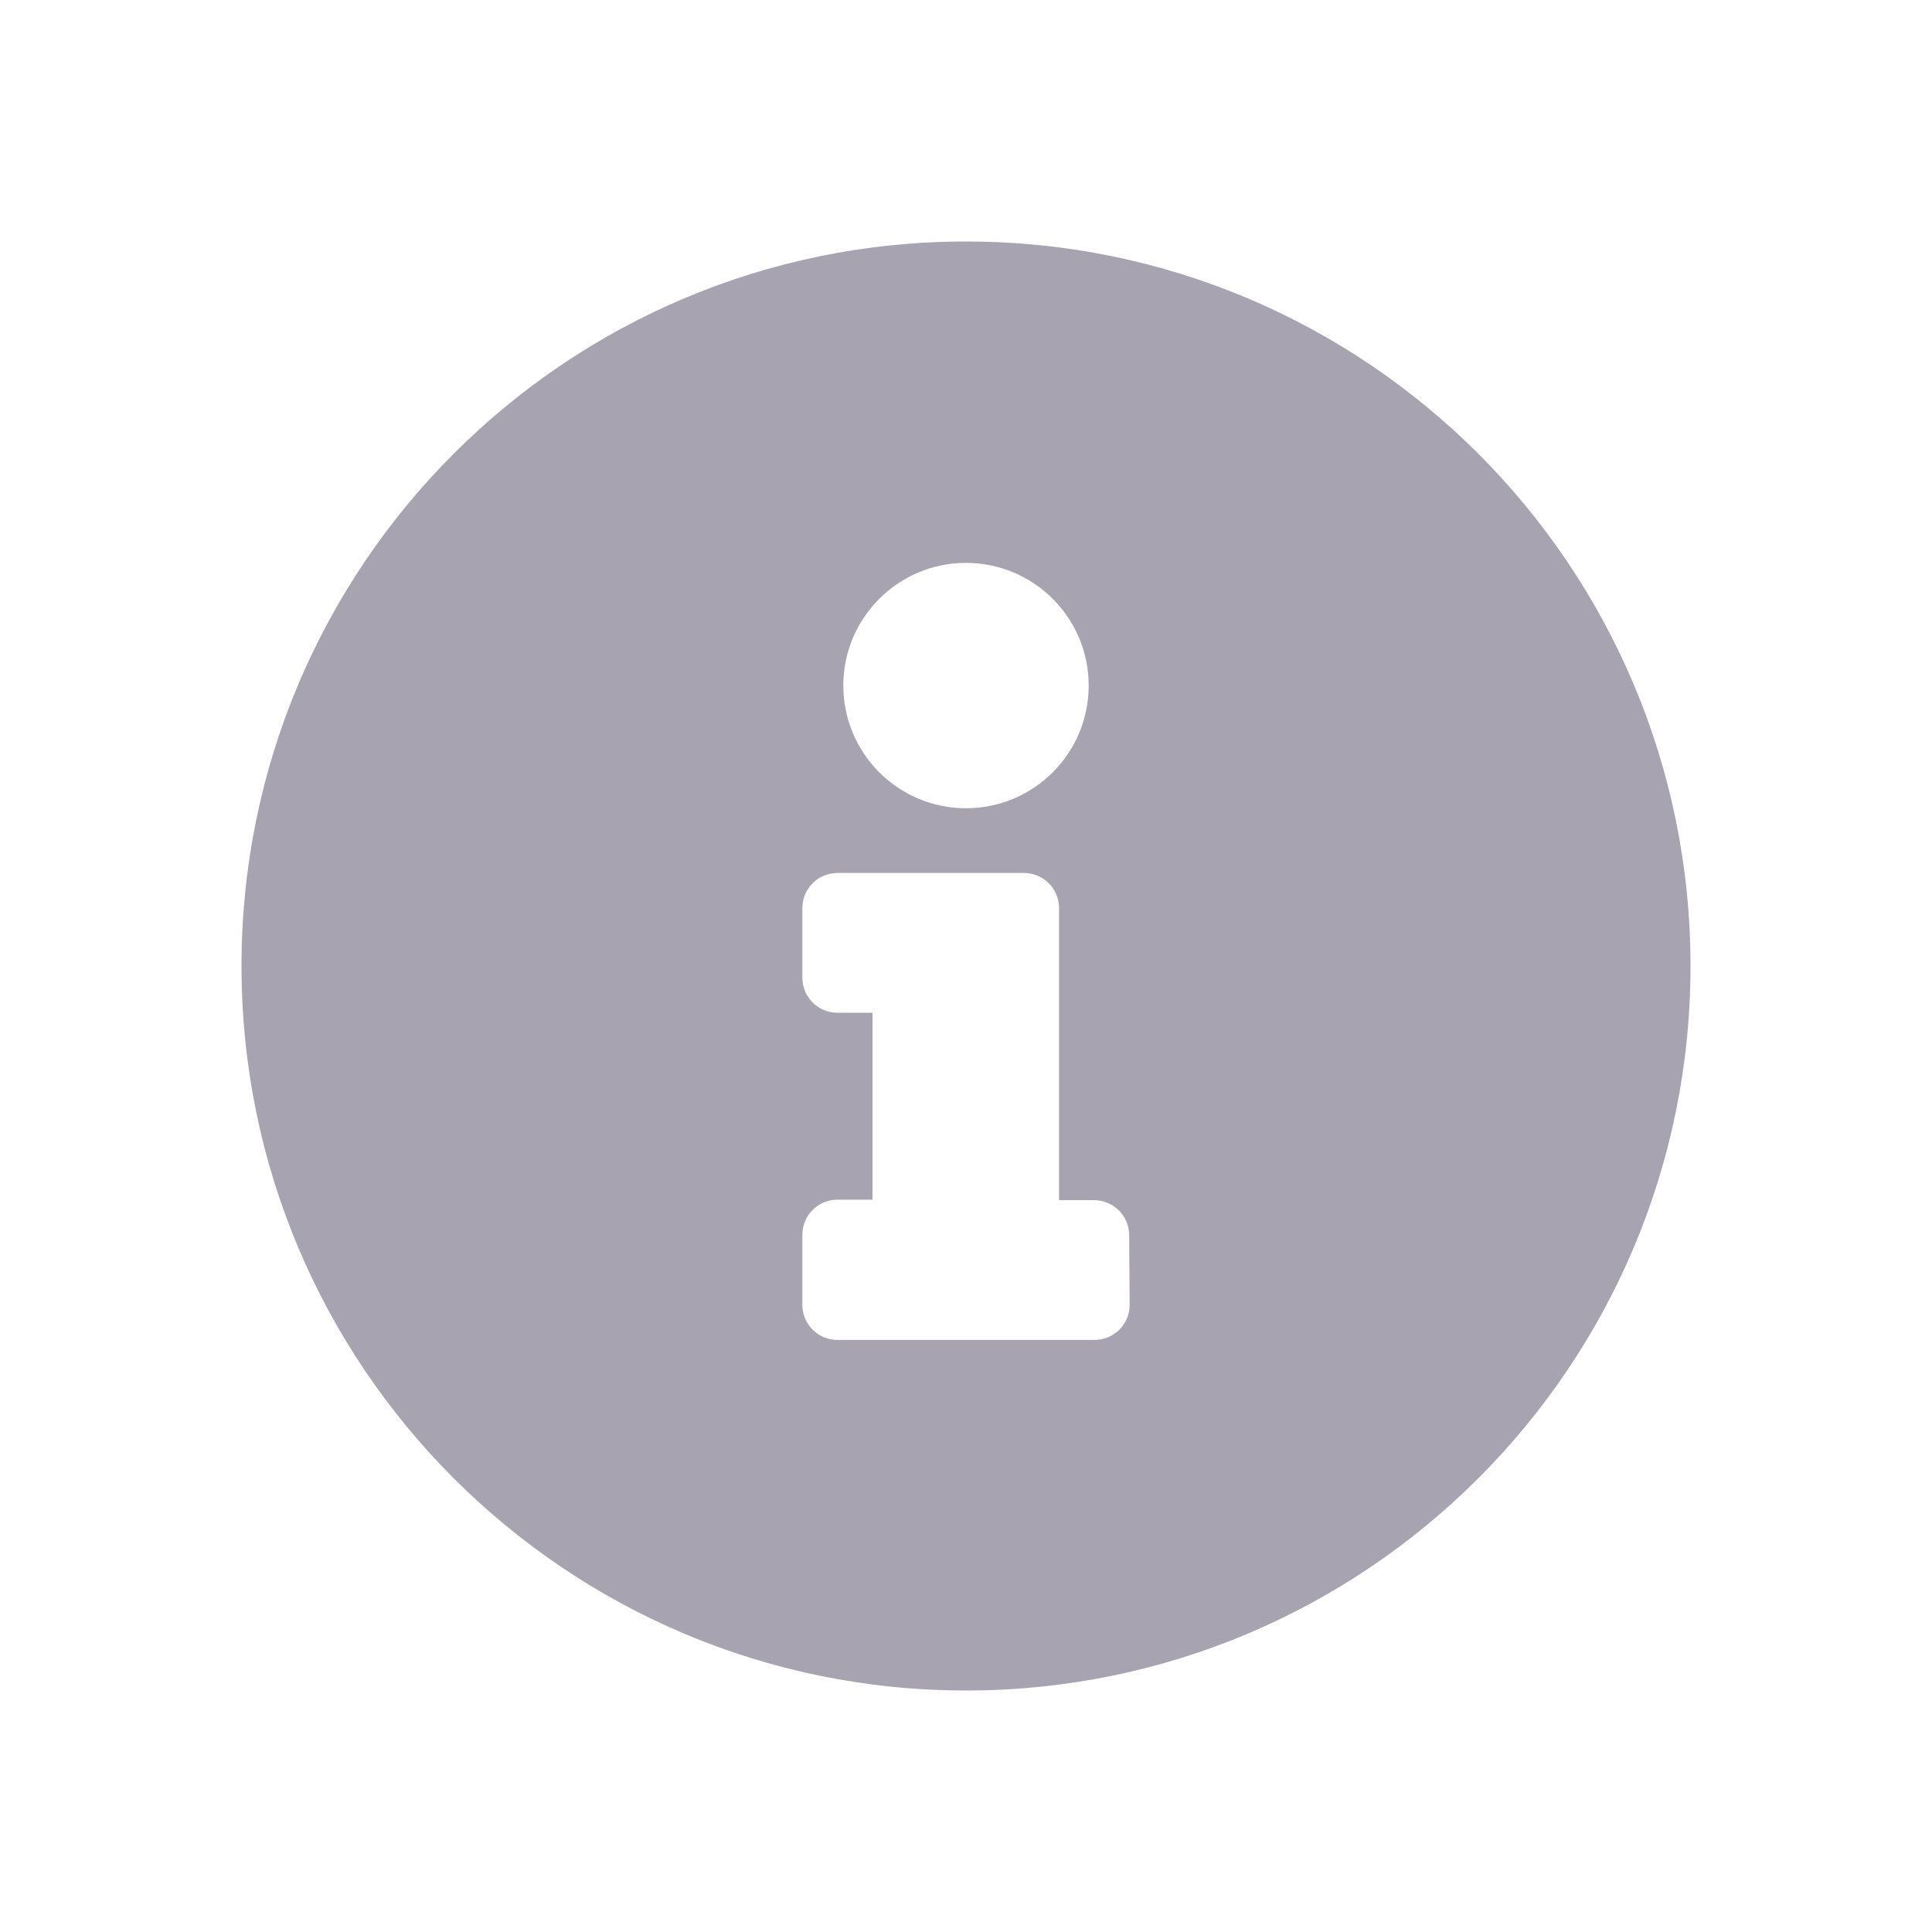
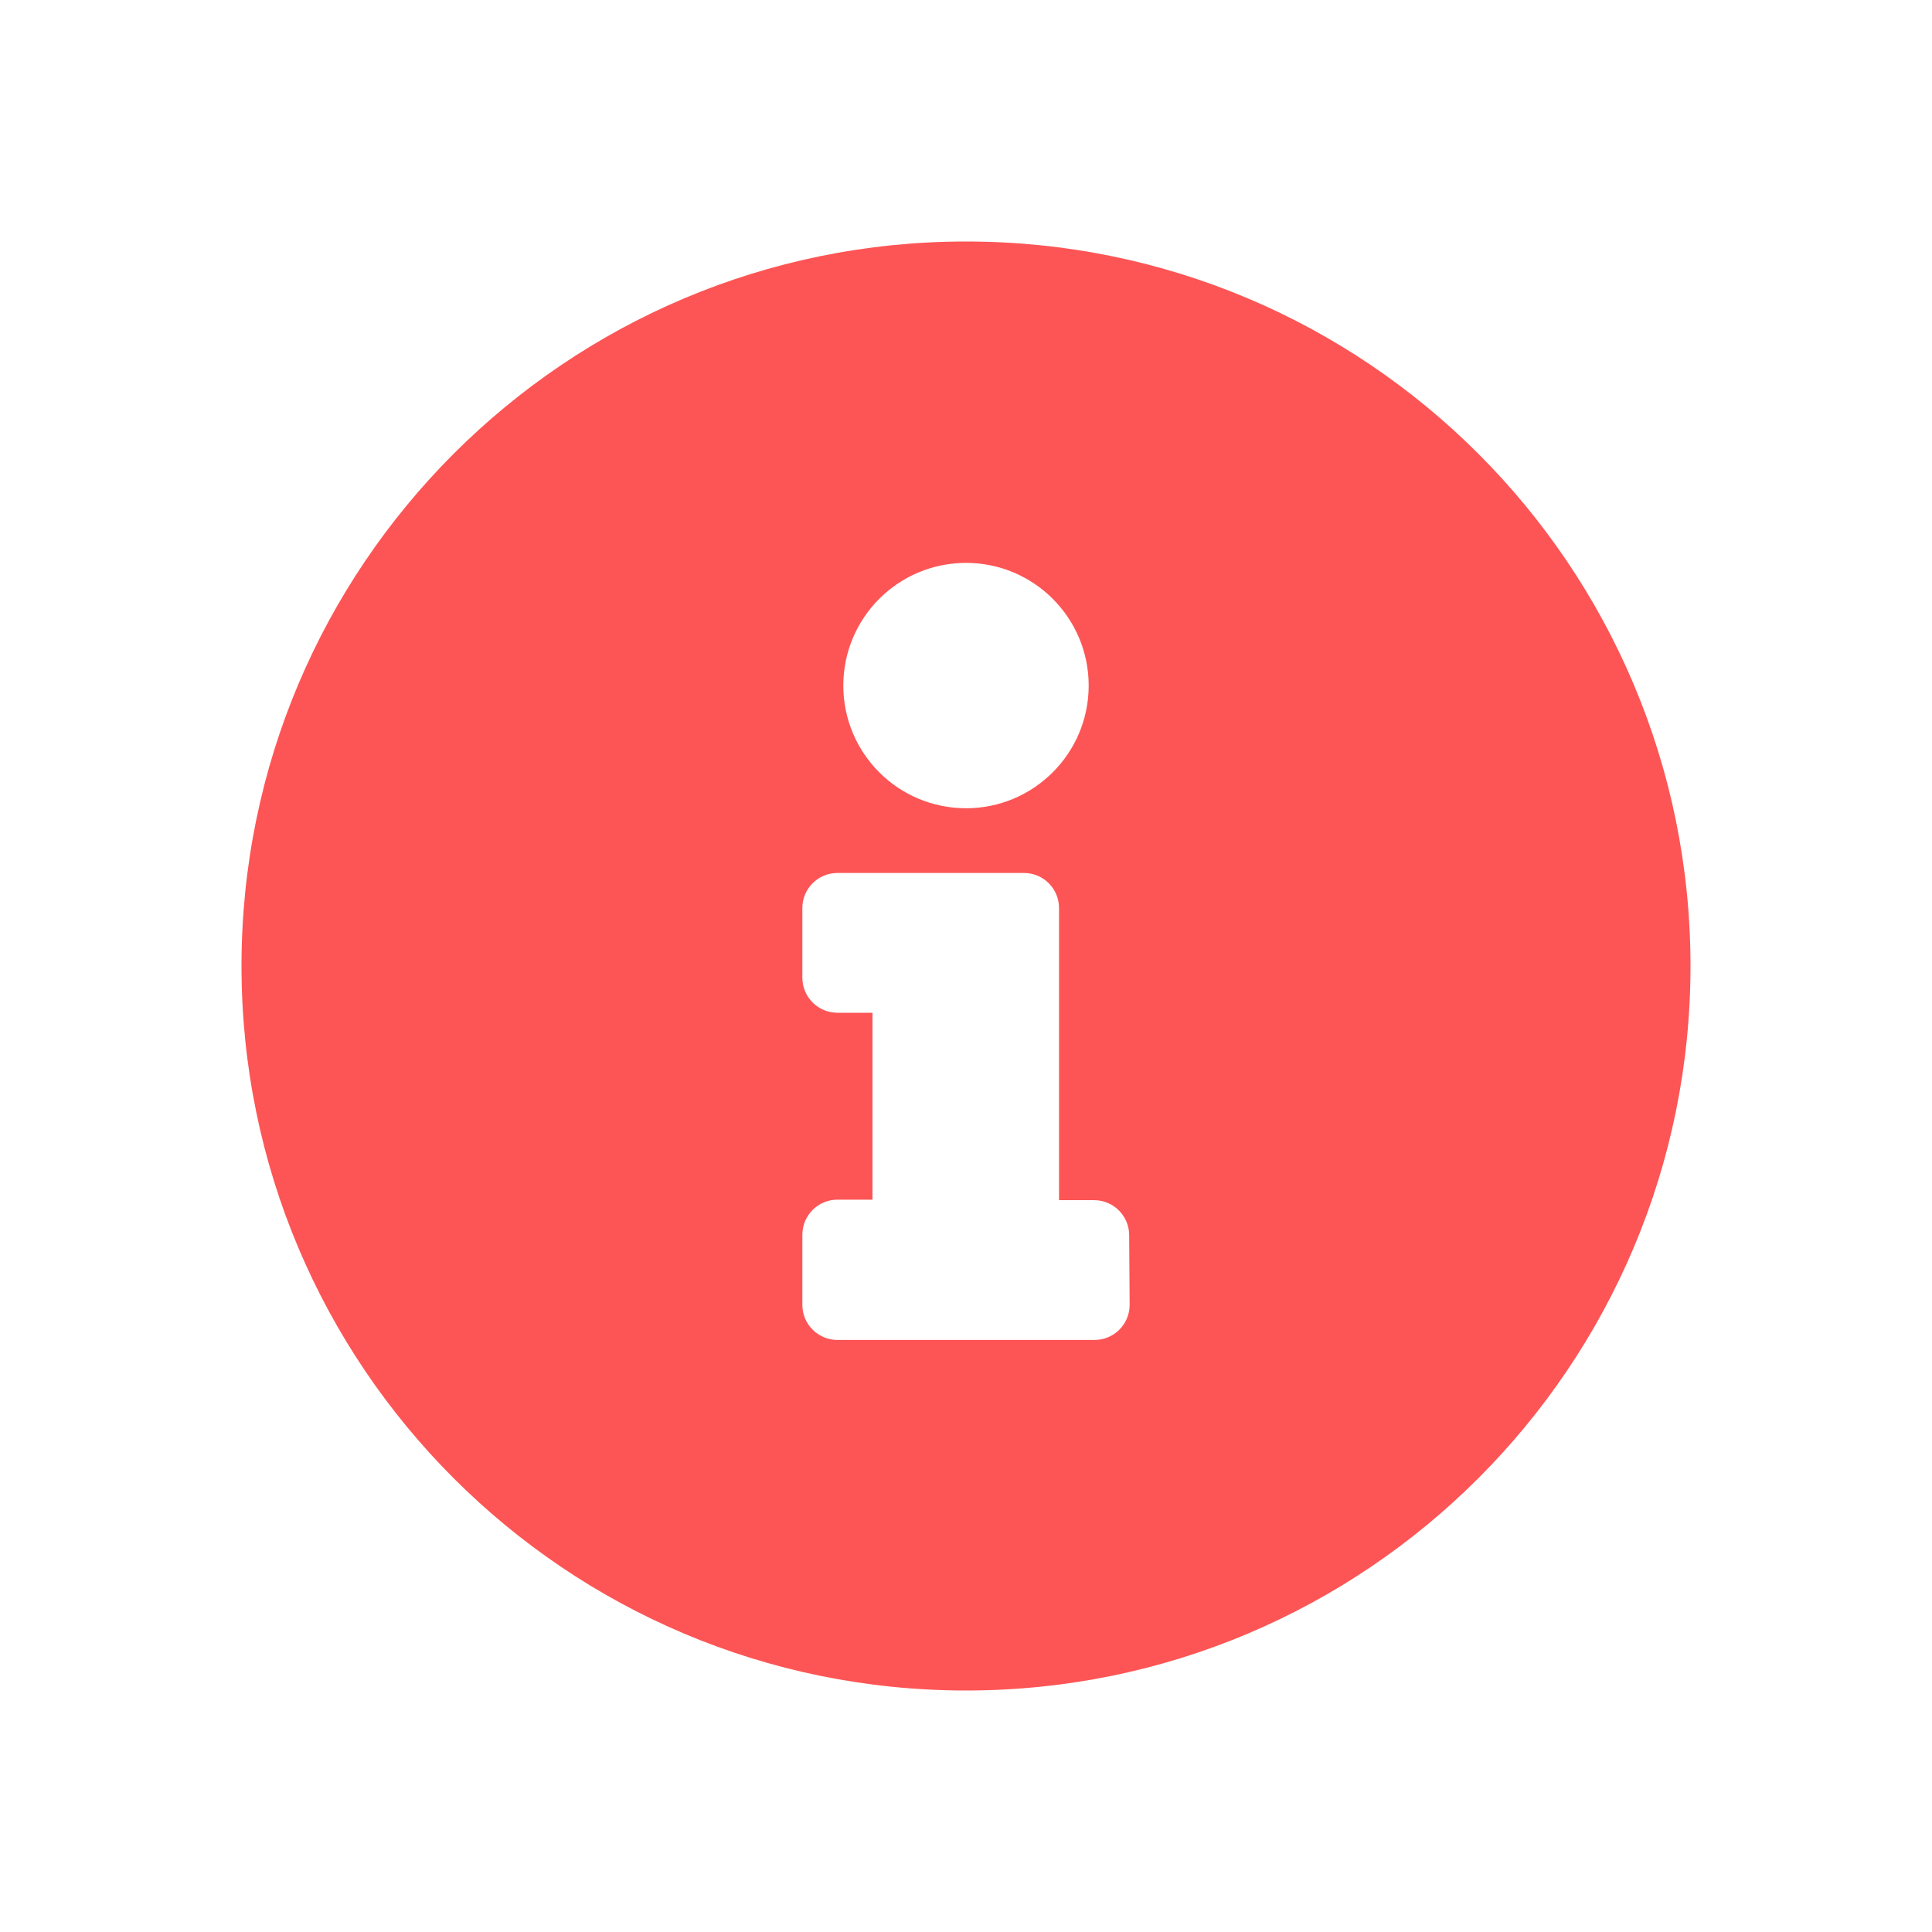
<svg xmlns="http://www.w3.org/2000/svg" width="20" height="20" viewBox="0 0 20 20">
  <defs>
-     <style>.a{fill:none;}.b{fill:#a7a3b1;}</style>
+     <style>.a{fill:none;}.b{fill:#fd5555;}</style>
  </defs>
  <rect class="a" width="20" height="20" />
  <path class="b" d="M15.5,8A7.5,7.5,0,1,0,23,15.5,7.5,7.5,0,0,0,15.5,8Zm0,3.327a1.27,1.27,0,1,1-1.27,1.27A1.27,1.27,0,0,1,15.5,11.327Zm1.694,7.681a.363.363,0,0,1-.363.363H14.169a.363.363,0,0,1-.363-.363v-.726a.363.363,0,0,1,.363-.363h.363V15.984h-.363a.363.363,0,0,1-.363-.363V14.9a.363.363,0,0,1,.363-.363H16.1a.363.363,0,0,1,.363.363v3.024h.363a.363.363,0,0,1,.363.363Z" transform="translate(-5.5 -5.5)" />
</svg>
